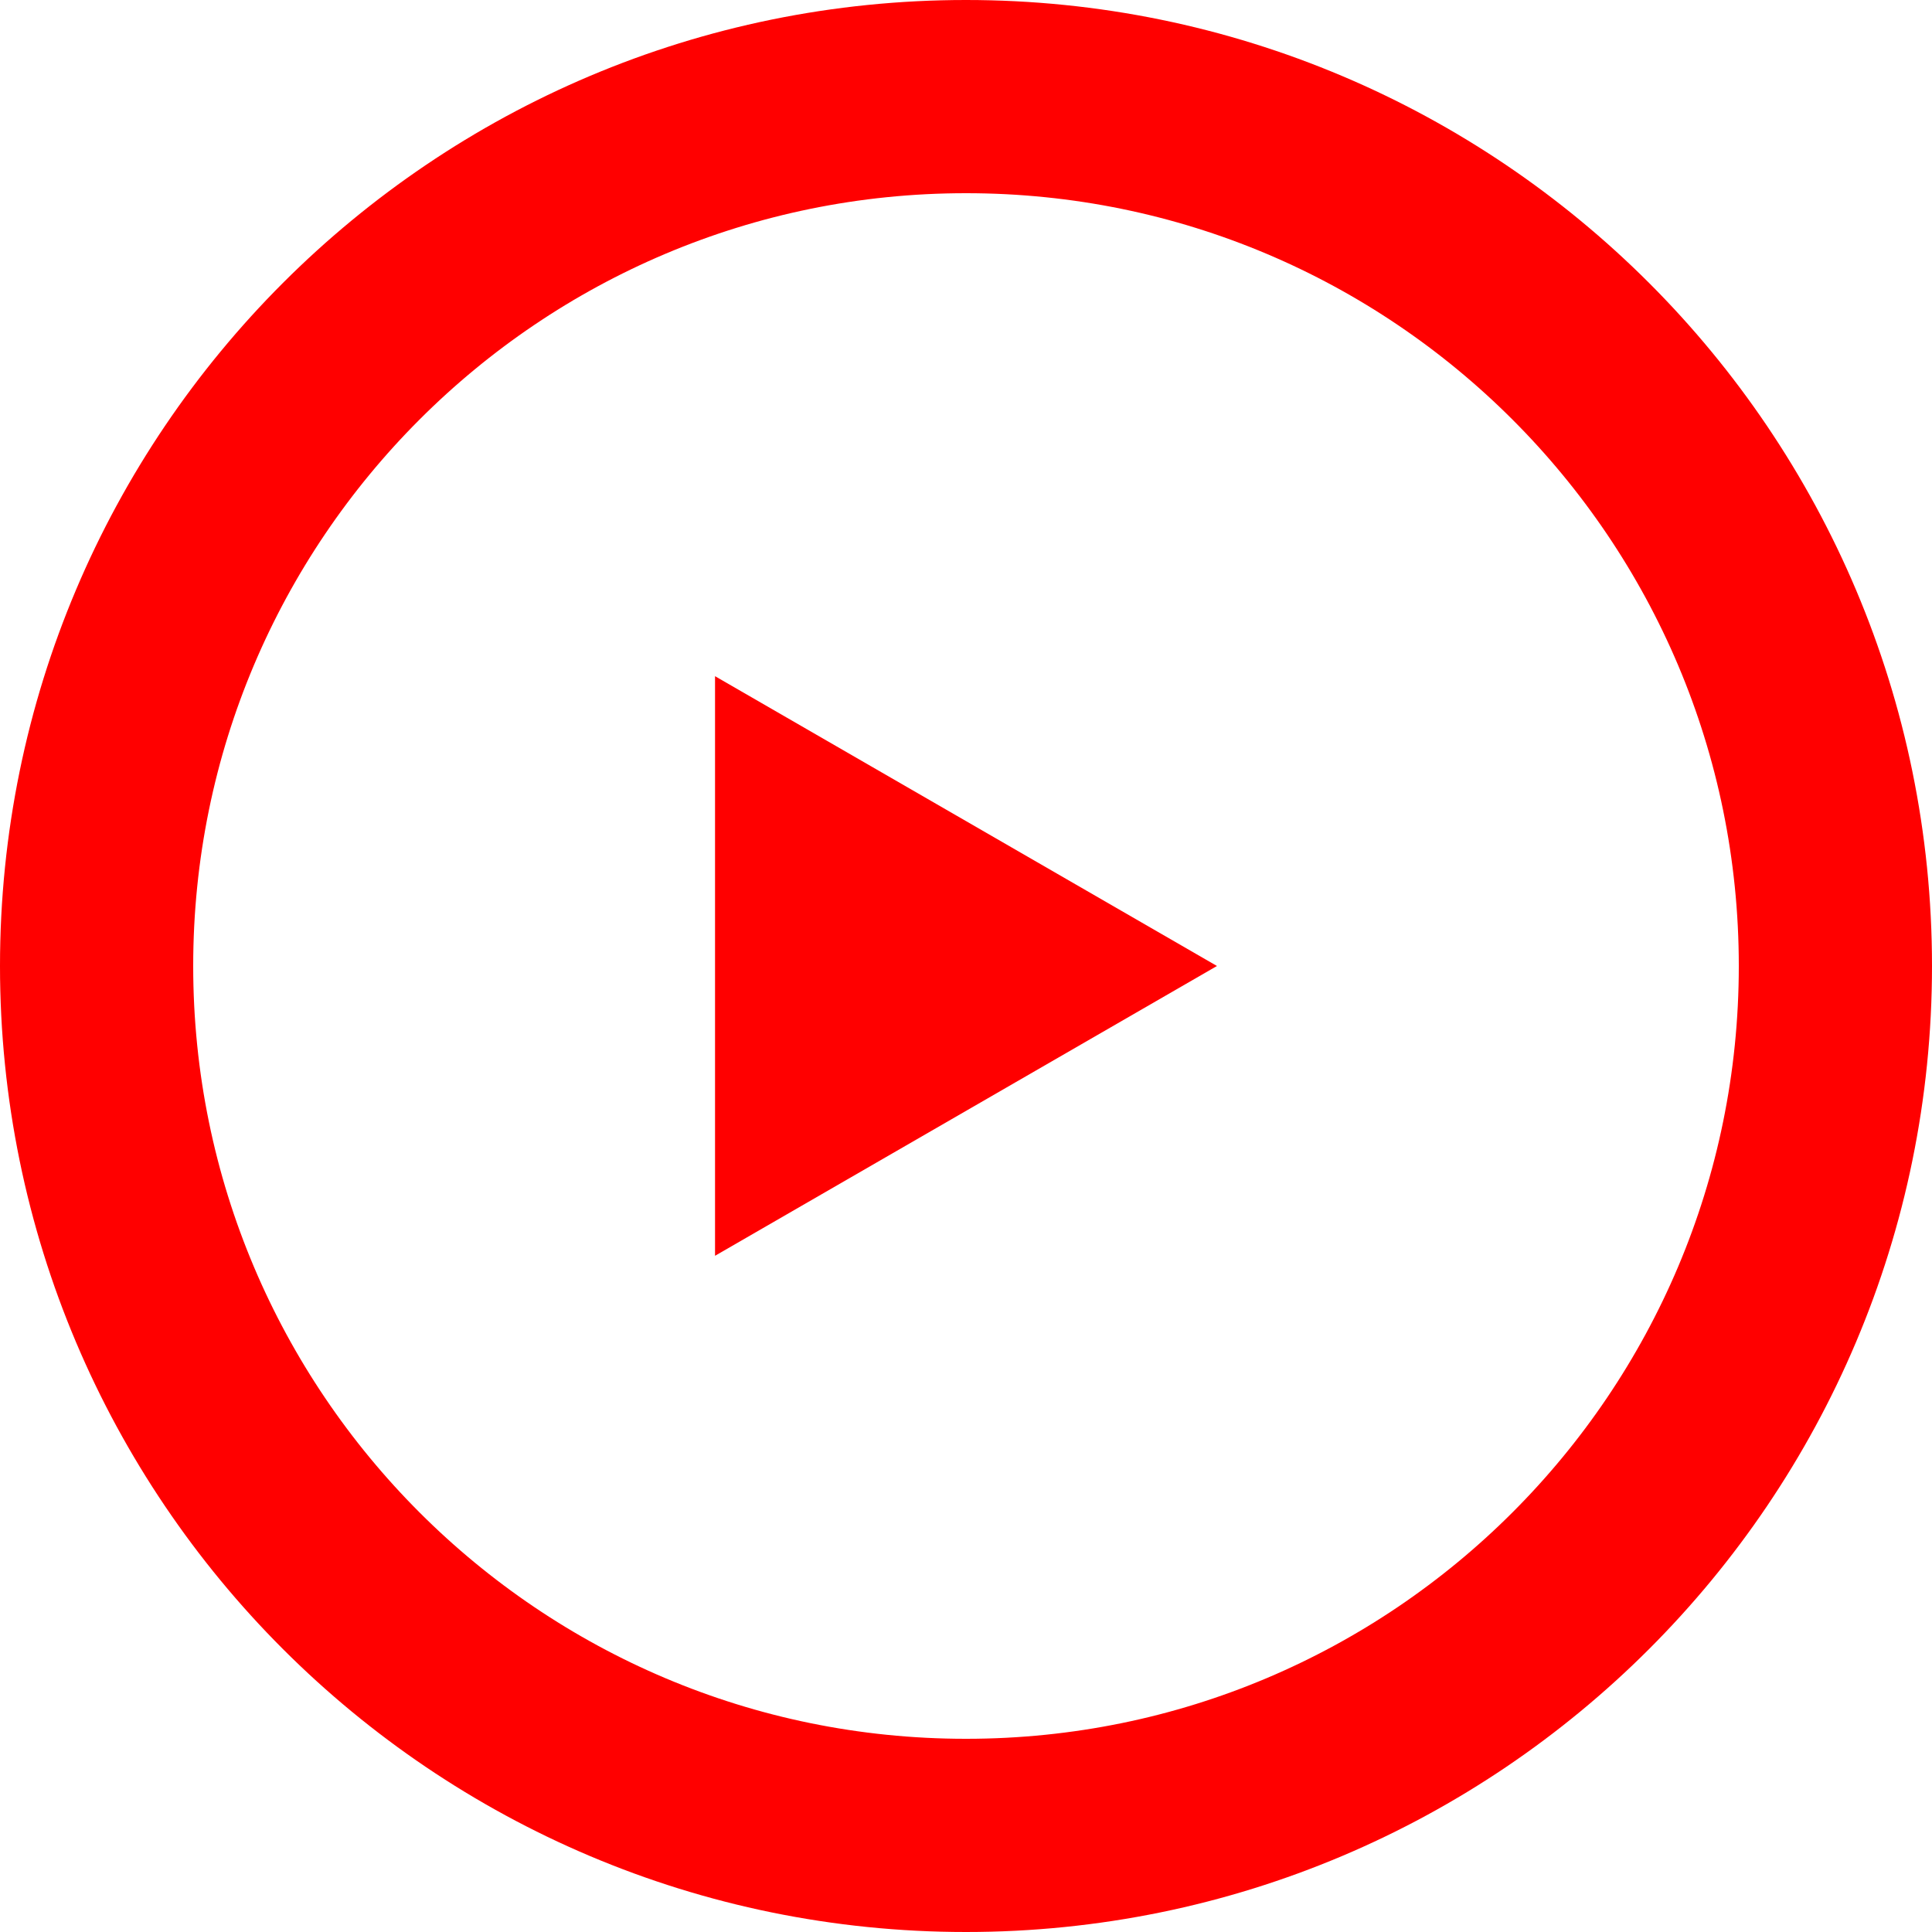
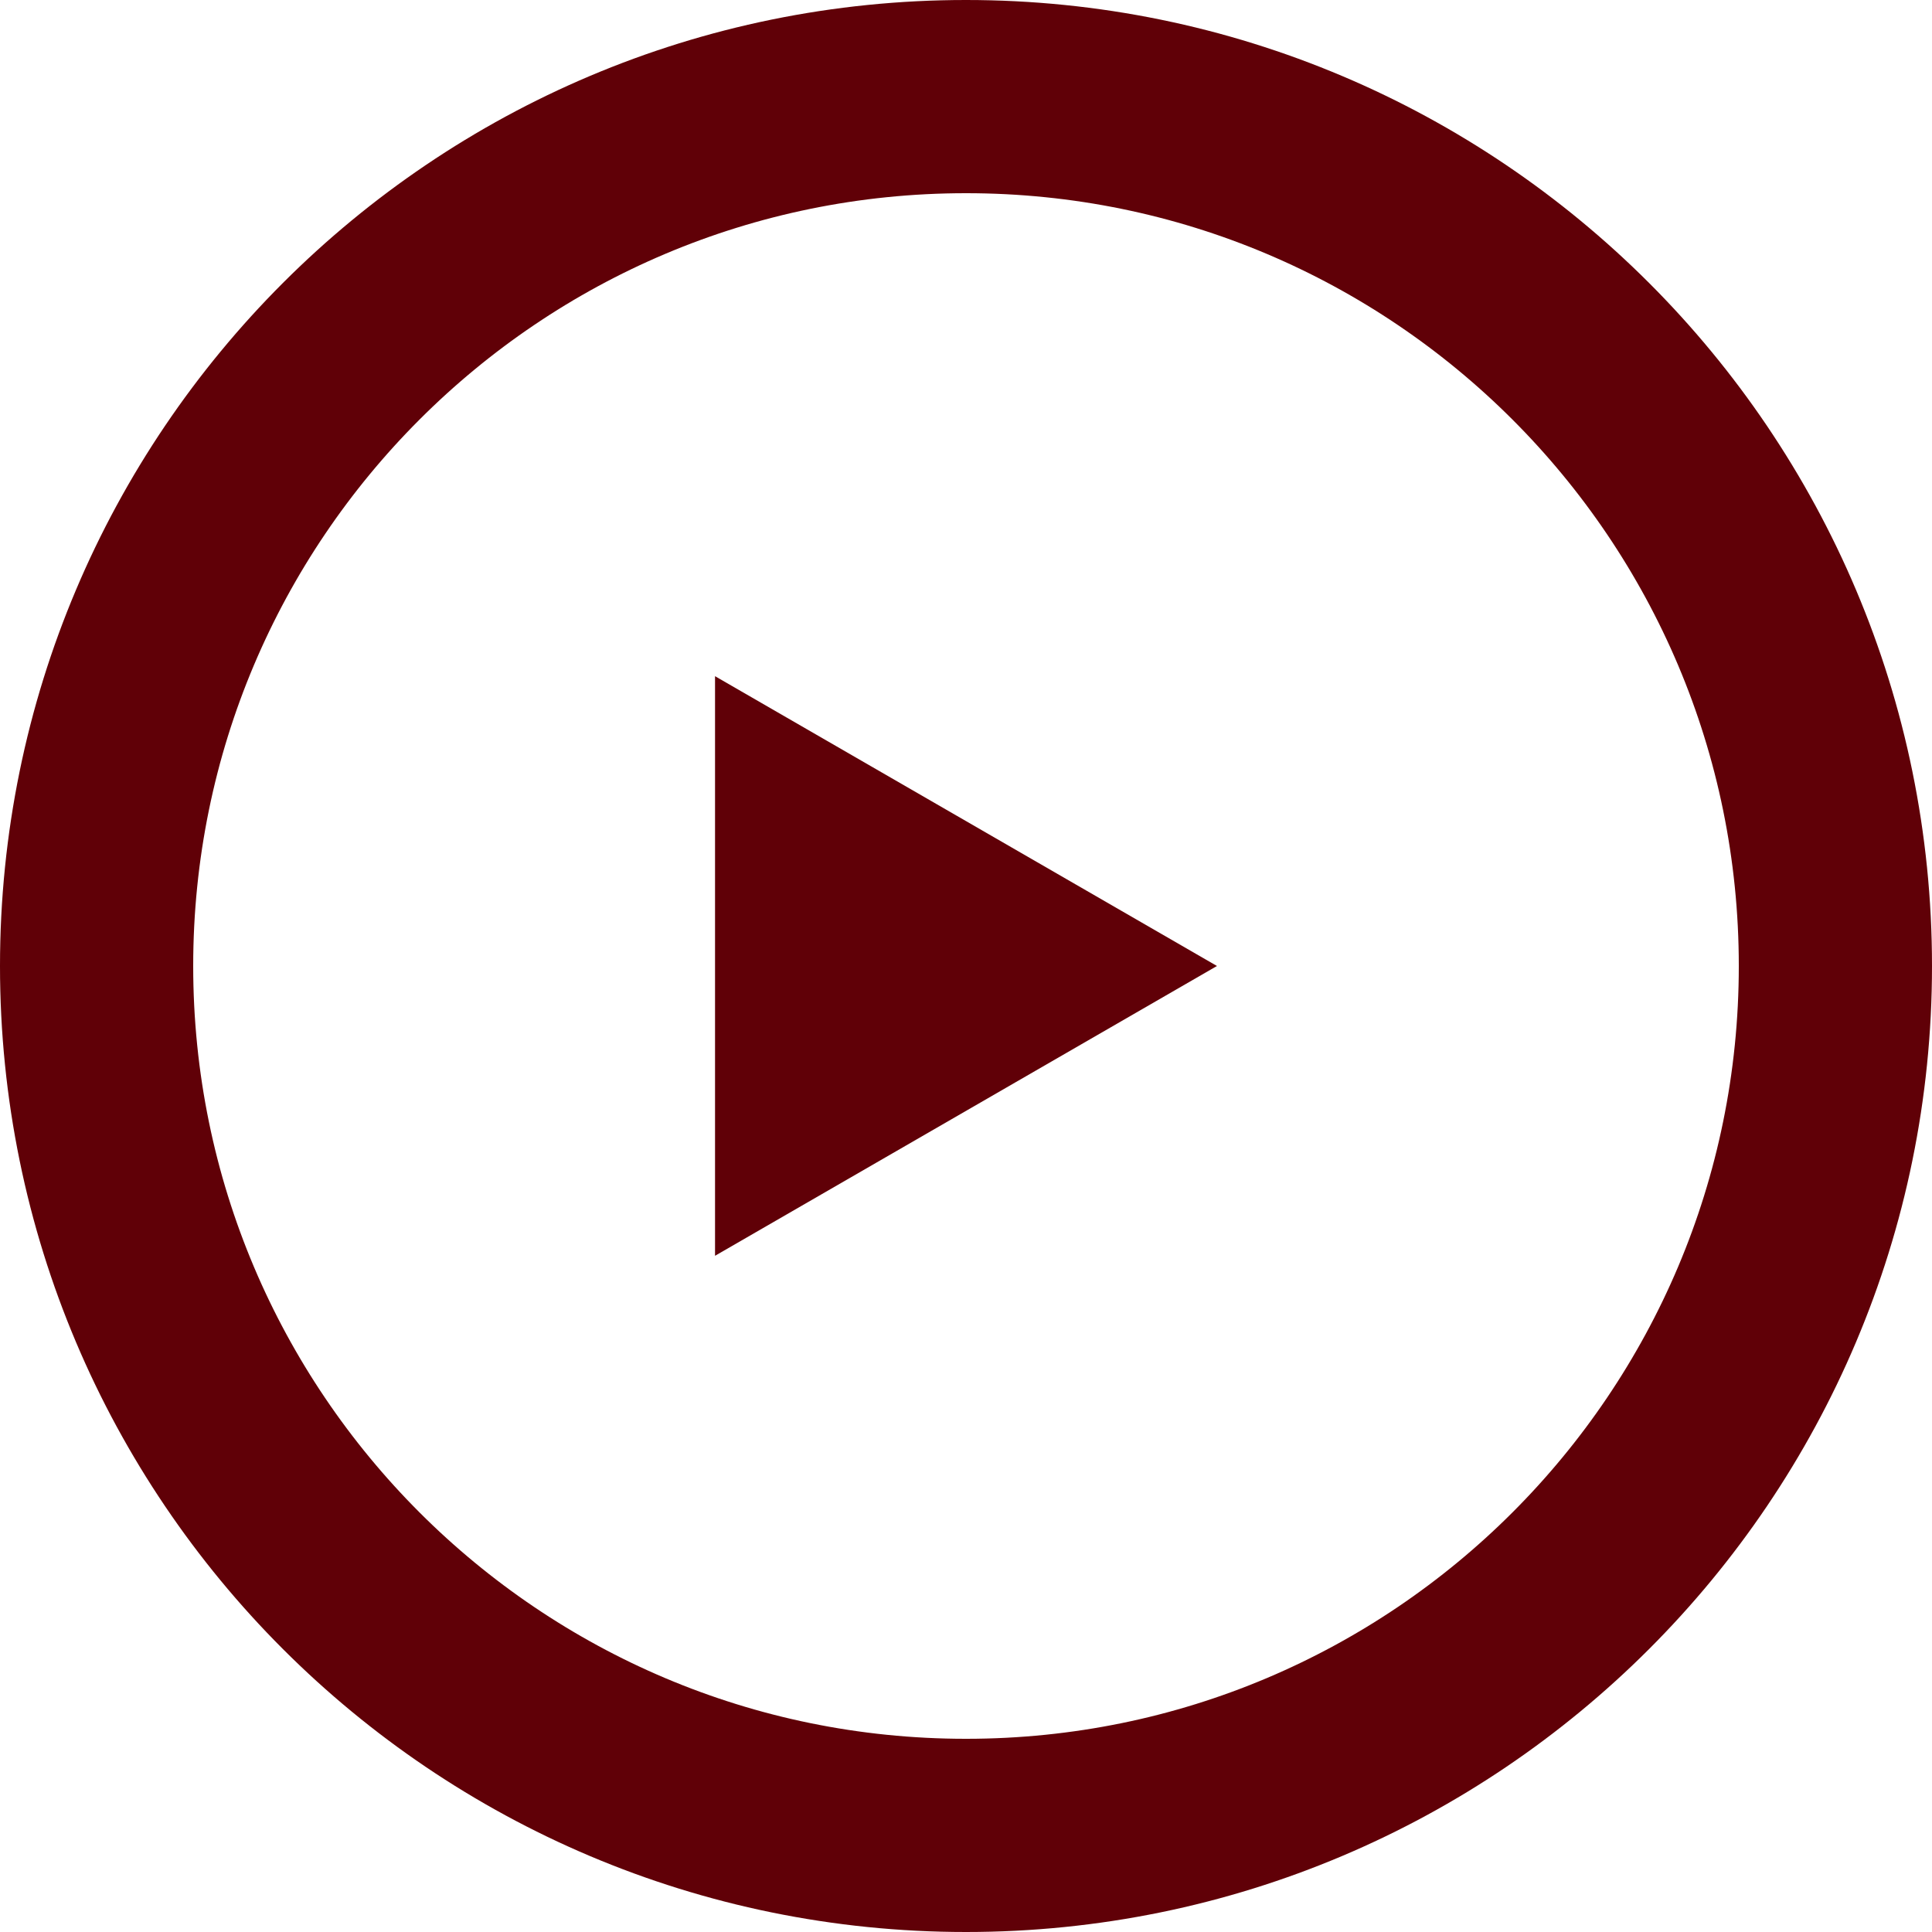
<svg xmlns="http://www.w3.org/2000/svg" width="10" height="10" viewBox="0 0 10 10" id="svg2" version="1.1">
  <defs id="defs4" />
  <g id="layer1" transform="translate(0,-1042.362)">
-     <circle style="opacity:1;fill:none;fill-opacity:1;stroke:#ff0000;stroke-width:1;stroke-miterlimit:4;stroke-dasharray:none;stroke-opacity:1" id="path4136" cx="5" cy="1047.362" r="4.5" />
-     <path style="fill:#ff0000;fill-opacity:1;fill-rule:evenodd;stroke:none;stroke-width:0.125;stroke-linecap:butt;stroke-linejoin:miter;stroke-miterlimit:4;stroke-dasharray:none;stroke-opacity:1" d="m 3.701,1045.862 0,3 2.598,-1.5 z" id="path4593" />
+     <circle style="opacity:1;fill:none;fill-opacity:1;stroke:#600007;stroke-width:1;stroke-miterlimit:4;stroke-dasharray:none;stroke-opacity:1" id="path4136" cx="5" cy="1047.362" r="4.5" />
+     <path style="fill:#600007;fill-opacity:1;fill-rule:evenodd;stroke:none;stroke-width:0.125;stroke-linecap:butt;stroke-linejoin:miter;stroke-miterlimit:4;stroke-dasharray:none;stroke-opacity:1" d="m 3.701,1045.862 0,3 2.598,-1.5 z" id="path4593" />
  </g>
</svg>
